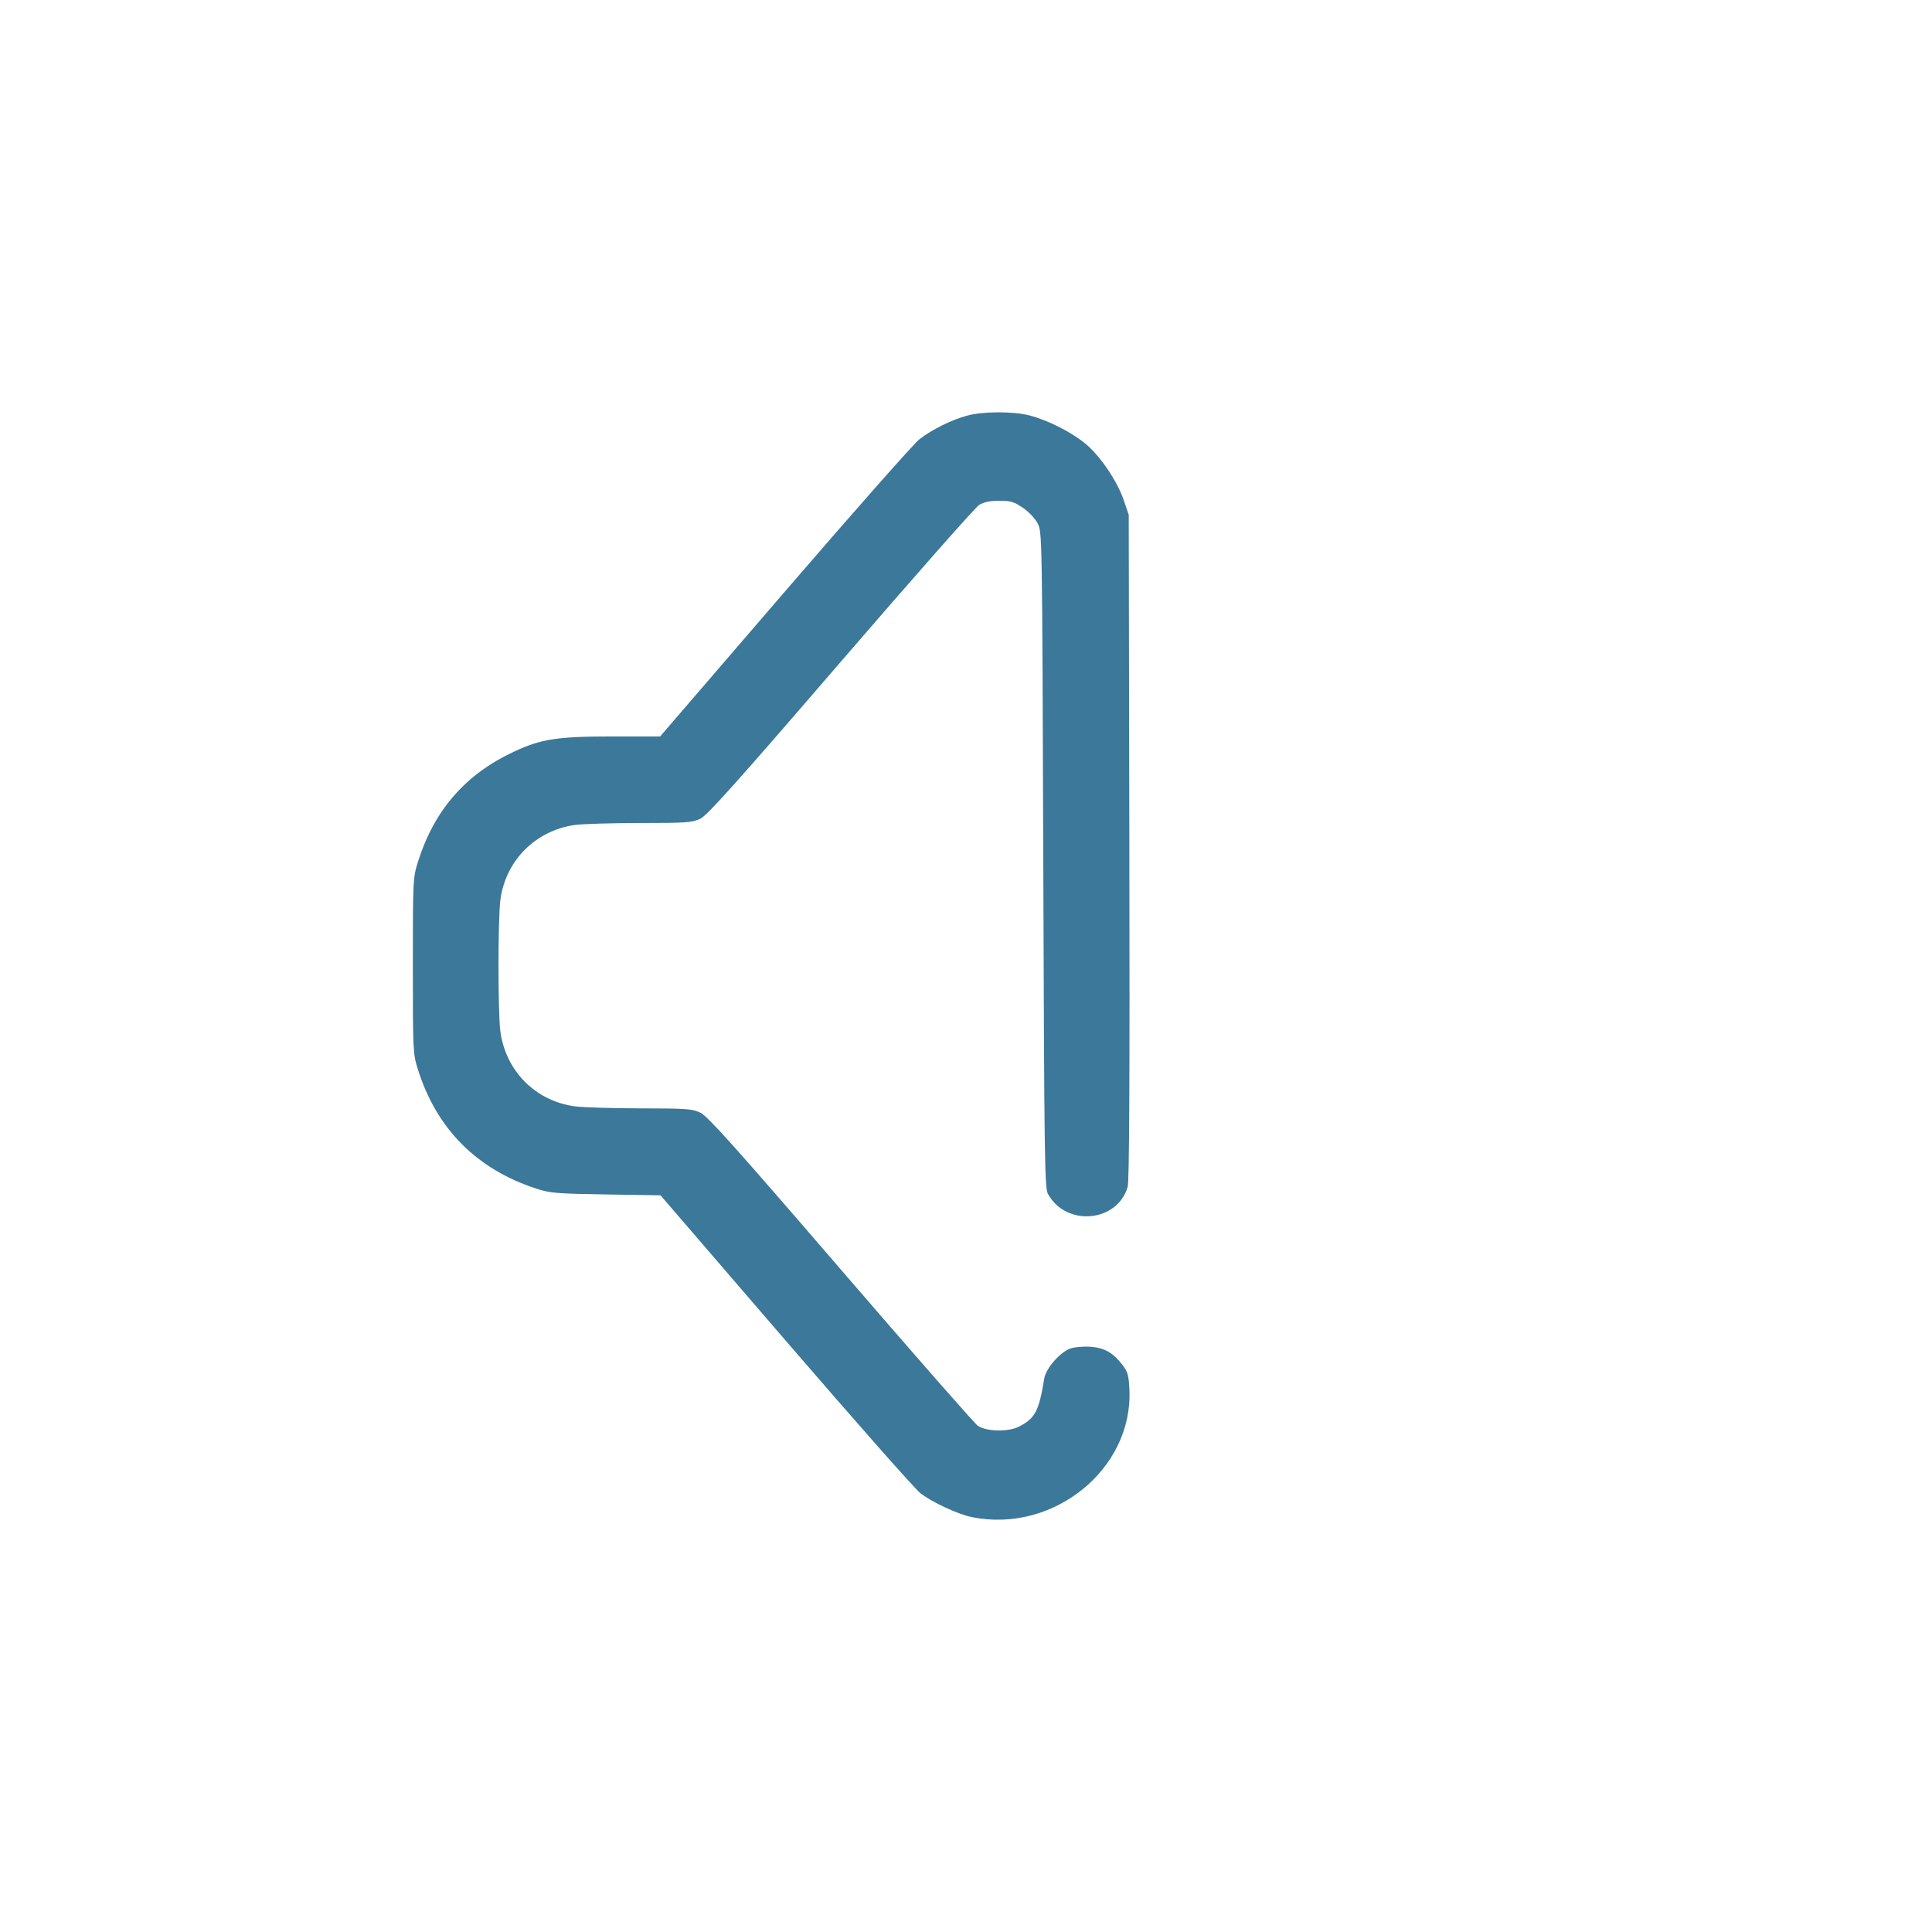
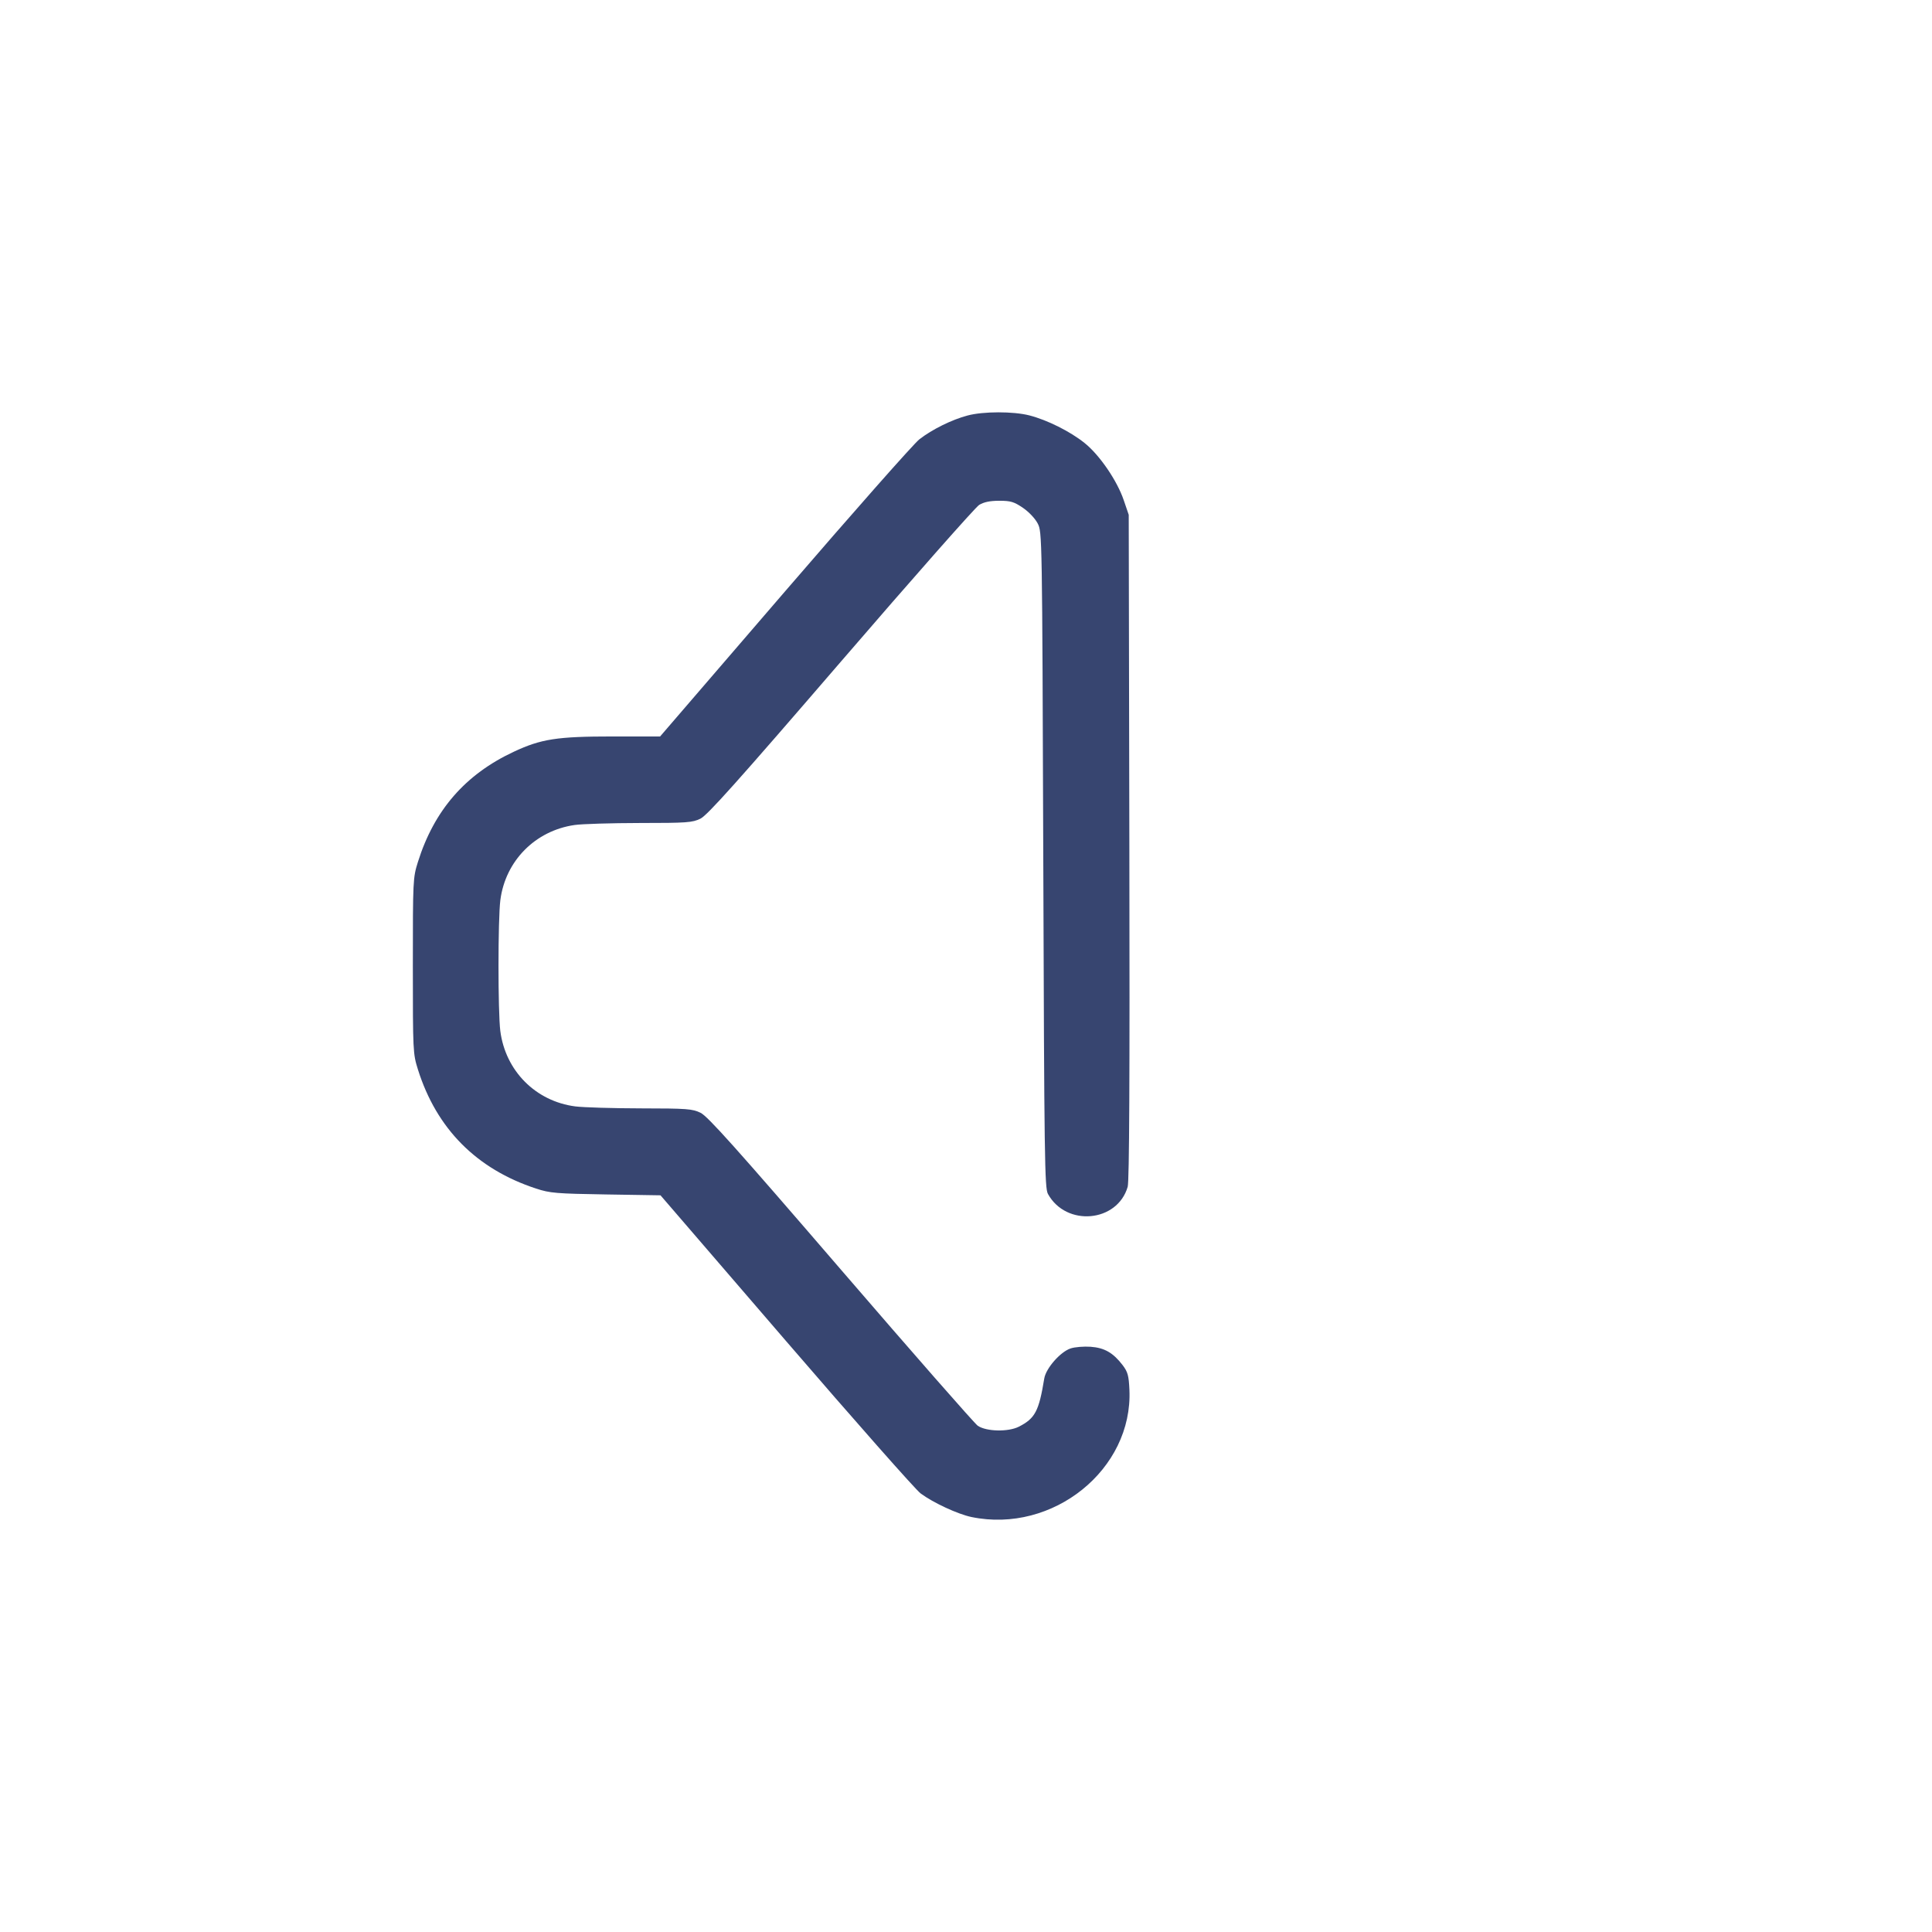
- <svg xmlns="http://www.w3.org/2000/svg" style="color:#3B789A;" fill="currentColor" stroke="currentColor" stroke-width="0" viewBox="-4.8 -4.8 33.60 33.60" version="1.1" id="svg3" xml:space="preserve">
+ <svg xmlns="http://www.w3.org/2000/svg" style="color:#374570;" fill="currentColor" stroke="currentColor" stroke-width="0" viewBox="-4.8 -4.8 33.60 33.60" version="1.1" id="svg3" xml:space="preserve">
  <defs id="defs3" />
  <g id="SVGRepo_tracerCarrier" stroke-linecap="round" stroke-linejoin="round" stroke-width="0.624" />
  <path style="fill:currentColor" id="path1" />
  <path d="M 12.028,2.426 C 11.754,2.498 11.41,2.668 11.188,2.841 11.089,2.919 10.034,4.113 8.844,5.495 L 6.68,8.008 H 5.854 c -0.964,0 -1.243,0.043 -1.719,0.266 -0.843,0.394 -1.384,1.016 -1.667,1.917 -0.086,0.275 -0.088,0.311 -0.088,1.804 0,1.493 0.002,1.529 0.088,1.804 0.324,1.031 1.02,1.733 2.056,2.072 0.24,0.079 0.348,0.088 1.213,0.102 l 0.95,0.015 2.182,2.533 c 1.2,1.393 2.254,2.586 2.341,2.651 0.221,0.164 0.647,0.361 0.885,0.411 1.417,0.293 2.81,-0.83 2.747,-2.214 -0.011,-0.246 -0.029,-0.309 -0.116,-0.425 -0.166,-0.217 -0.316,-0.304 -0.558,-0.322 -0.118,-0.008 -0.275,0.004 -0.349,0.029 -0.178,0.059 -0.429,0.345 -0.458,0.523 -0.093,0.569 -0.159,0.694 -0.442,0.838 -0.183,0.093 -0.56,0.086 -0.713,-0.015 C 12.153,19.962 11.082,18.74 9.825,17.281 8.001,15.163 7.509,14.614 7.384,14.553 7.241,14.484 7.151,14.477 6.346,14.476 5.861,14.475 5.348,14.46 5.206,14.442 4.516,14.353 3.991,13.825 3.901,13.13 c -0.042,-0.329 -0.042,-1.946 8.434e-4,-2.277 C 3.99,10.172 4.508,9.647 5.192,9.548 5.321,9.529 5.832,9.514 6.327,9.513 7.146,9.513 7.241,9.506 7.381,9.438 7.502,9.379 8.019,8.802 9.823,6.708 11.081,5.248 12.164,4.021 12.229,3.981 c 0.083,-0.05 0.188,-0.072 0.349,-0.072 0.198,-1.054e-4 0.256,0.017 0.411,0.122 0.104,0.071 0.213,0.186 0.258,0.273 0.077,0.15 0.078,0.178 0.097,5.849 0.017,5.21 0.024,5.708 0.081,5.811 0.317,0.575 1.207,0.496 1.387,-0.124 0.028,-0.097 0.037,-1.882 0.029,-5.913 L 14.83,4.153 14.744,3.901 C 14.629,3.56 14.323,3.113 14.063,2.905 13.813,2.704 13.413,2.504 13.101,2.424 12.823,2.353 12.302,2.353 12.028,2.426" stroke="none" fill="currentColor" fill-rule="evenodd" id="path1-9" style="fill:currentColor;fill-opacity:1;stroke-width:9.02669e-06" />
</svg>
